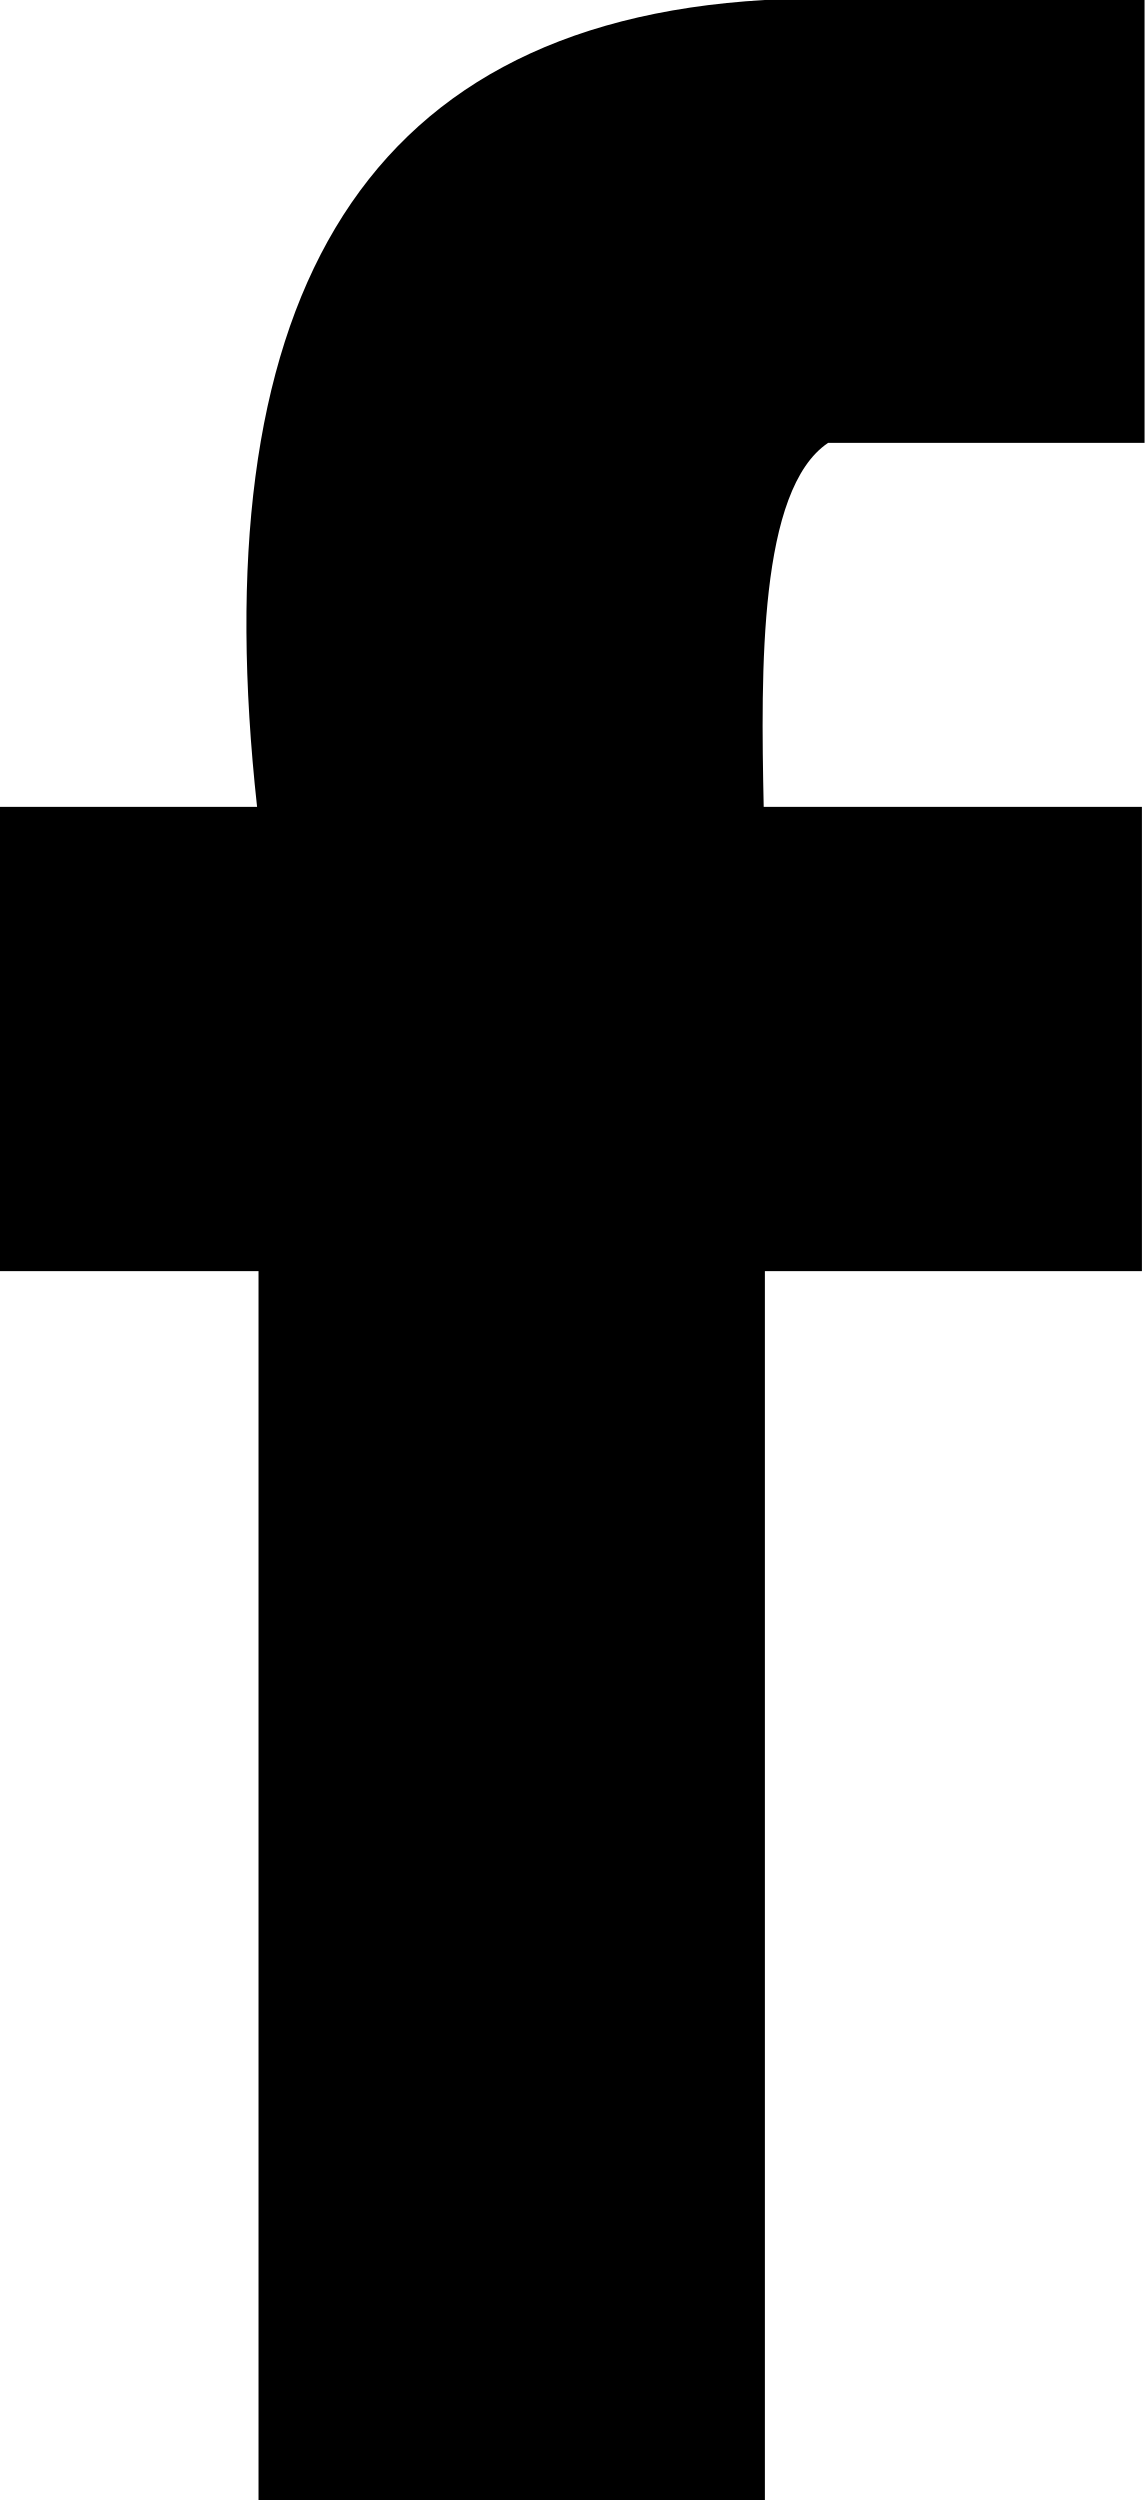
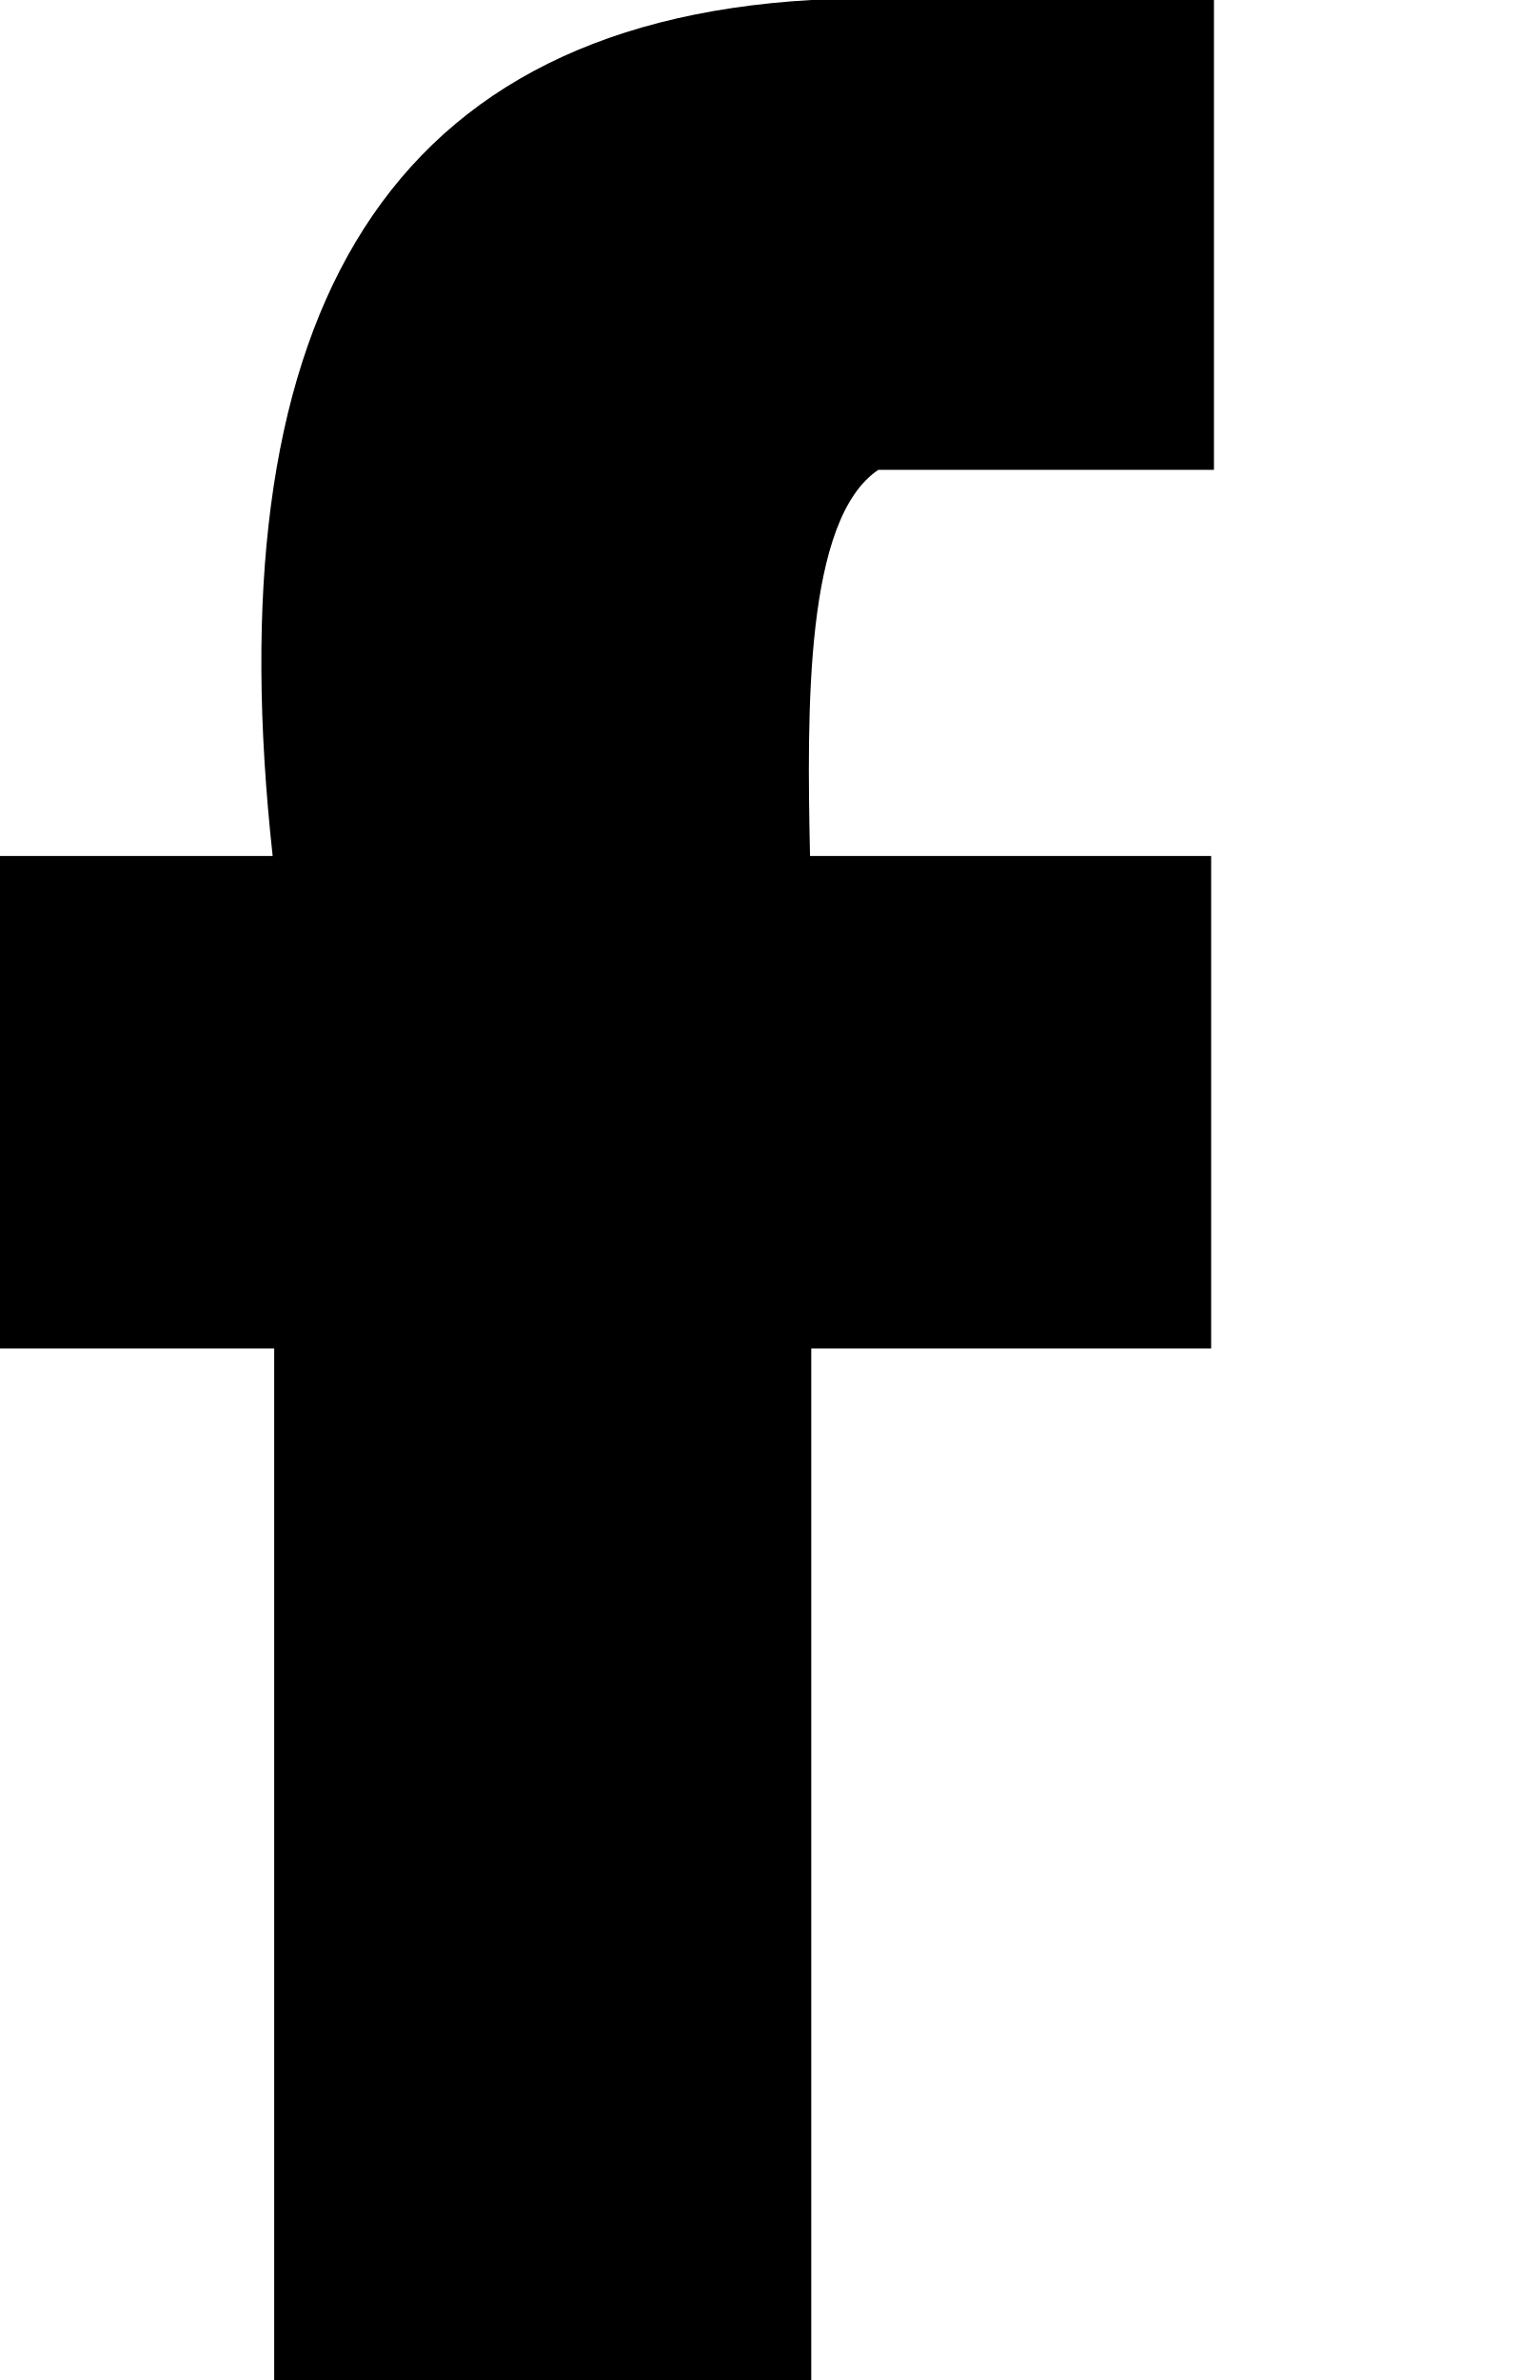
- <svg xmlns="http://www.w3.org/2000/svg" version="1.0" id="Layer_1" x="0px" y="0px" width="8.672px" height="18.944px" viewBox="0 0 8.672 18.944" enable-background="new 0 0 8.672 18.944" xml:space="preserve">
+ <svg xmlns="http://www.w3.org/2000/svg" version="1.0" id="Layer_1" x="0px" y="0px" width="11px" height="17px" viewBox="0 0 11 17" enable-background="new 0 0 11 17" xml:space="preserve">
  <path d="M6.275,3.356c0.799,0,1.599,0,2.398,0c0-1.119,0-2.237,0-3.356c-0.959,0-1.92,0-2.878,0C2.656,0.181,1.54,2.387,1.948,6.114 H0v3.518h1.959c0,3.104,0,6.208,0,9.312c1.279,0,2.559,0,3.837,0c0-3.104,0-6.208,0-9.312h2.857V6.114H5.787 C5.765,5.069,5.75,3.709,6.275,3.356z" />
</svg>
